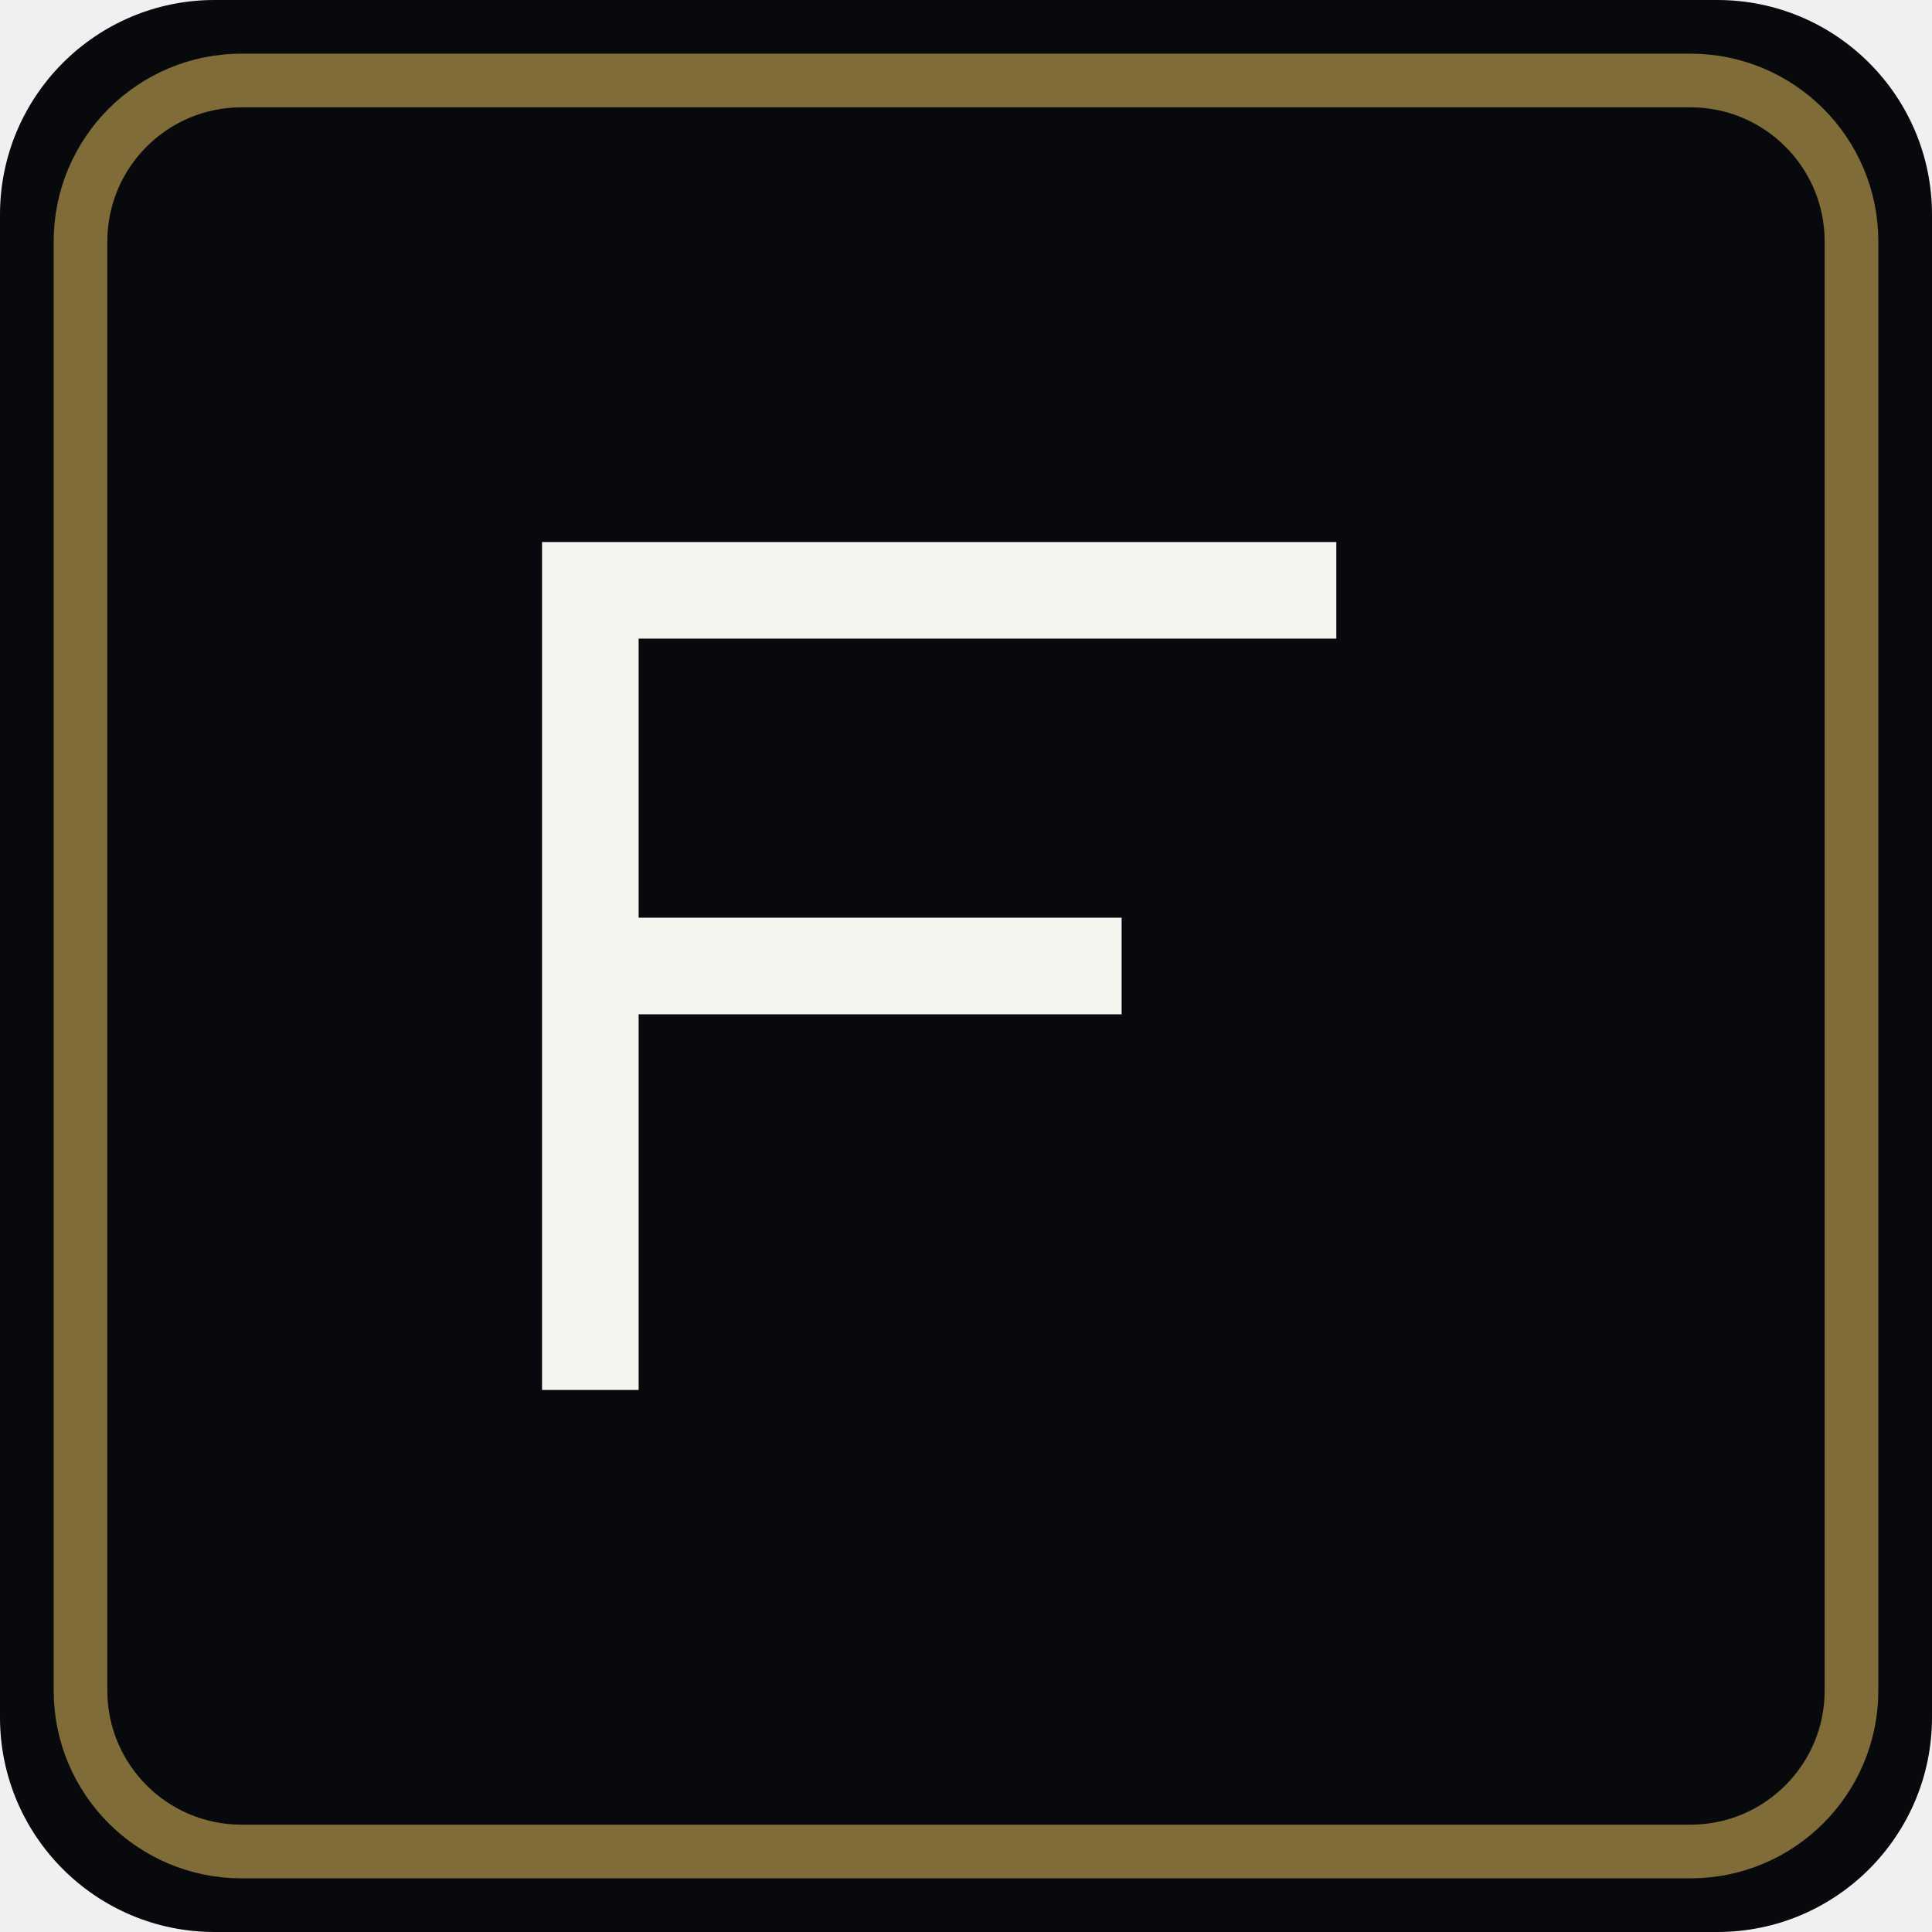
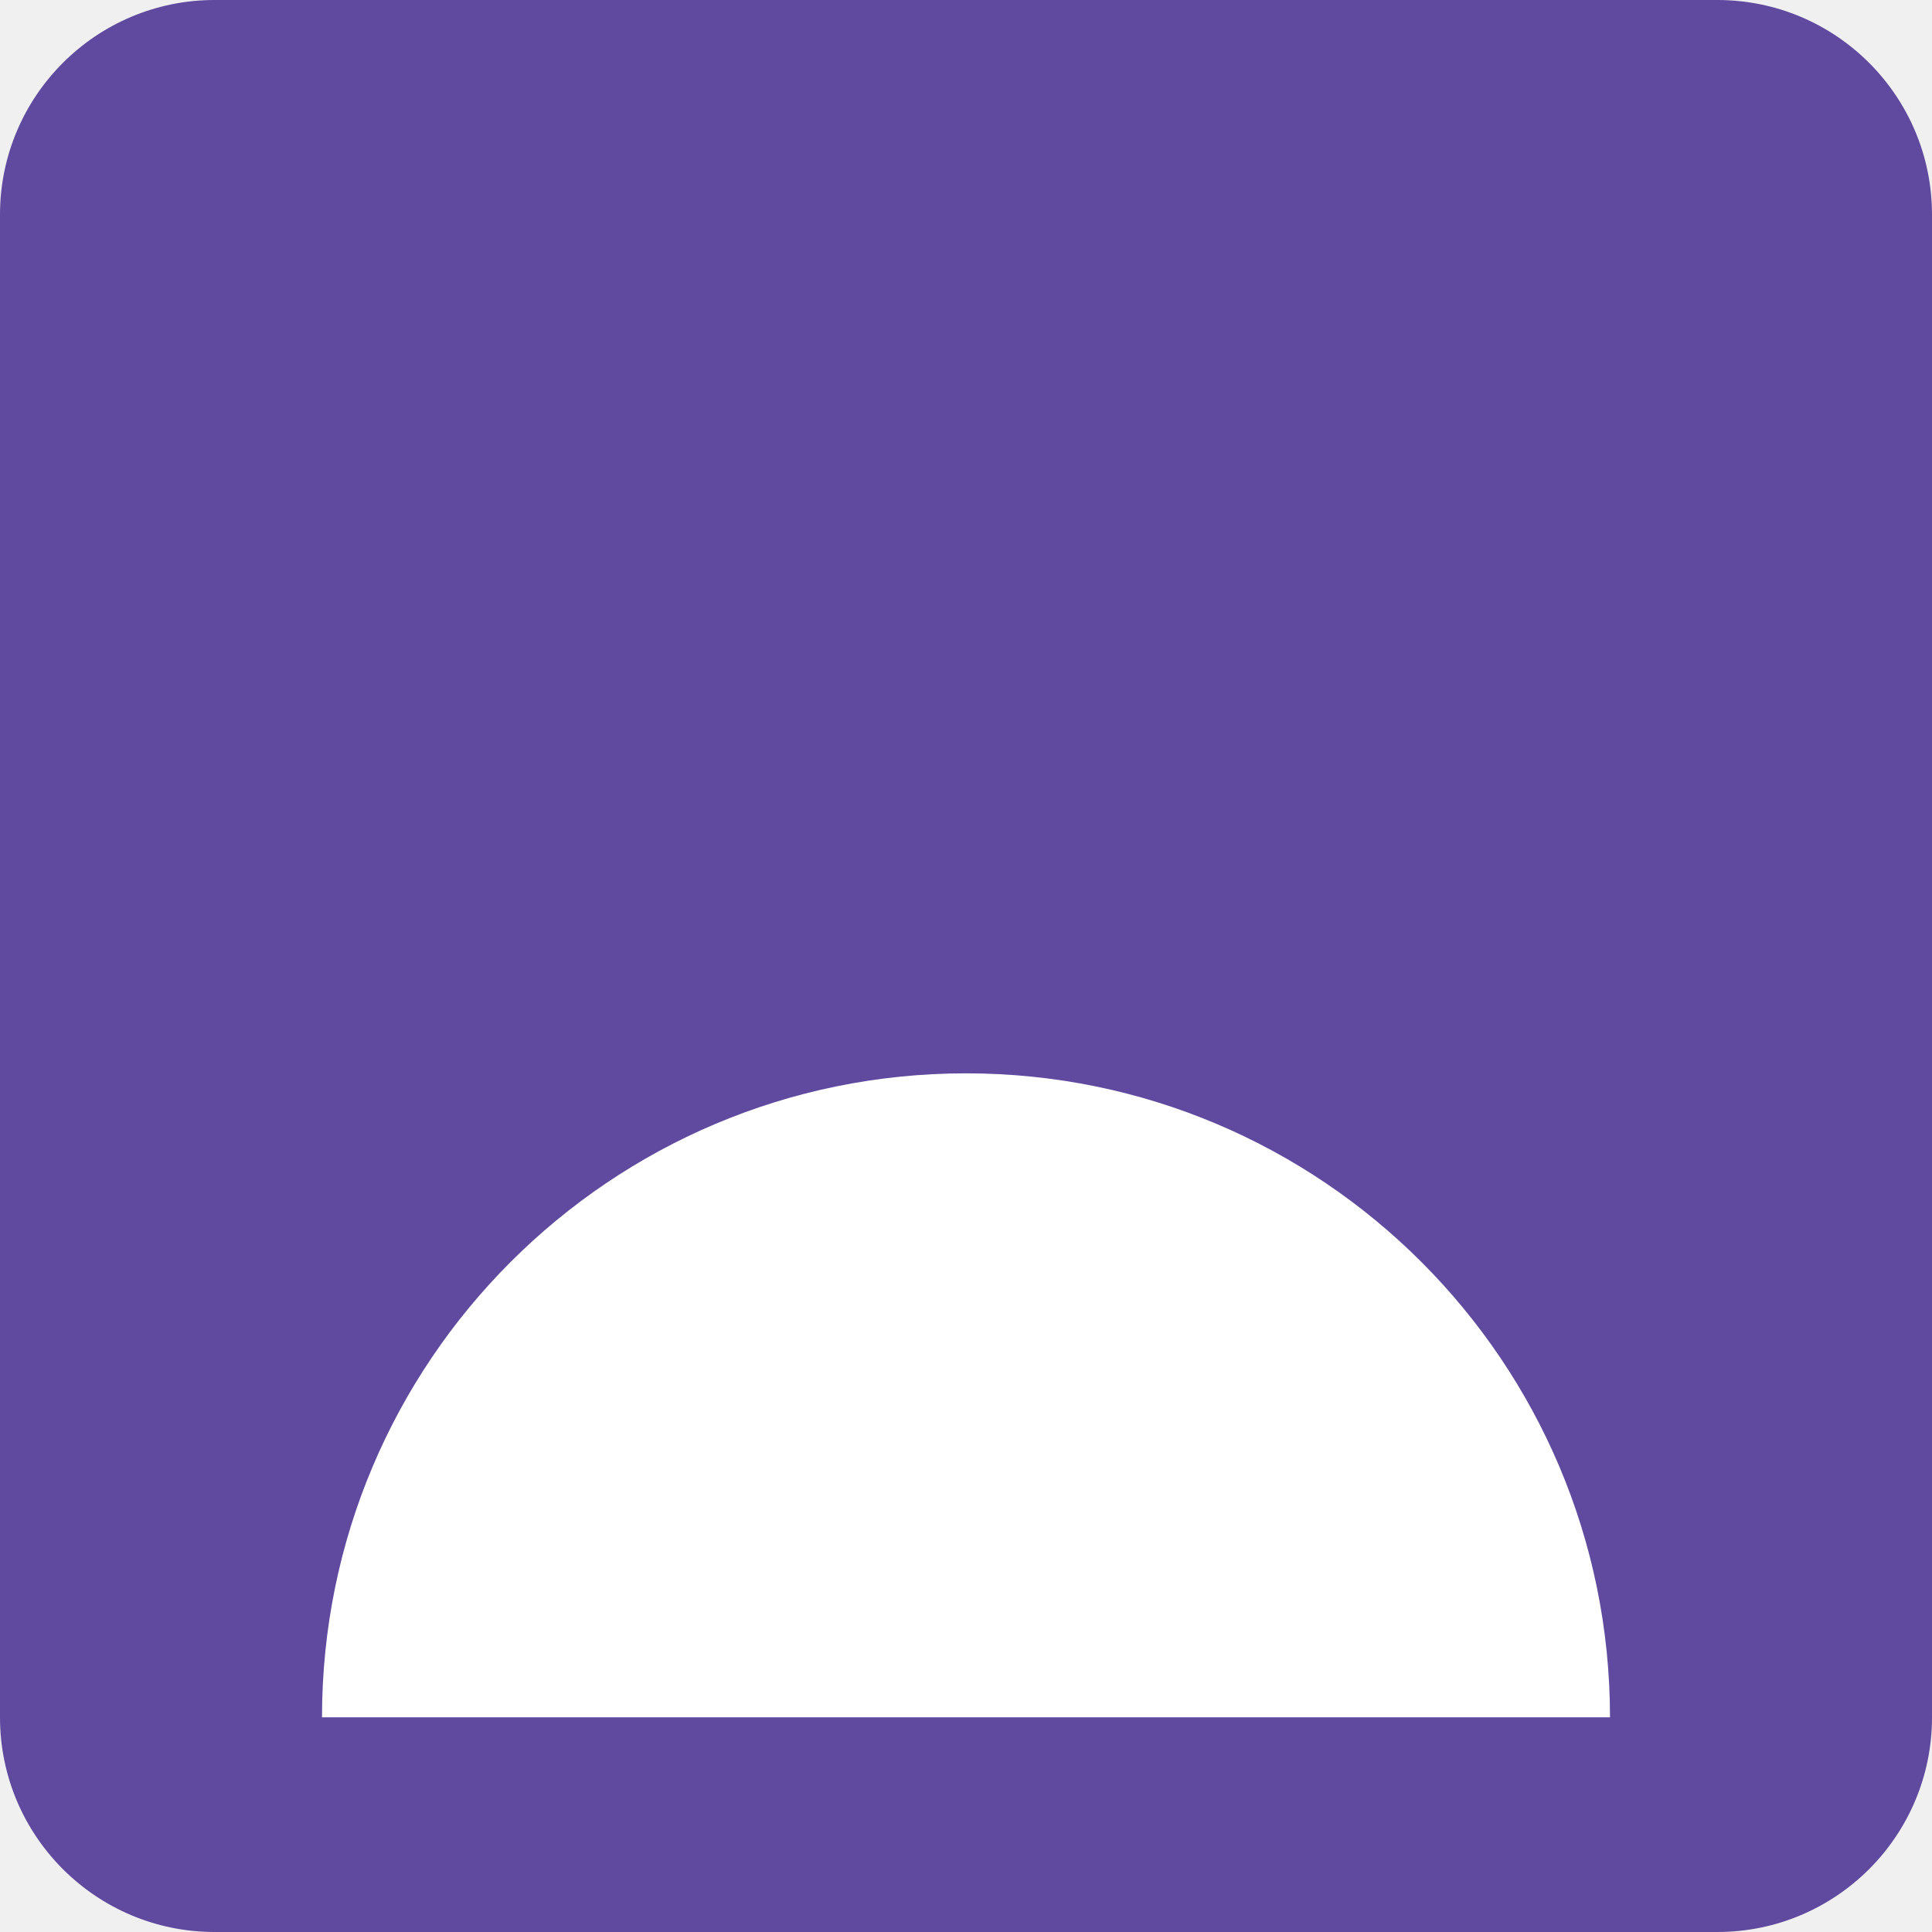
<svg xmlns="http://www.w3.org/2000/svg" viewBox="0 0 36 36" width="36" height="36">
-   <rect width="36" height="36" rx="4" fill="#07090c" />
-   <rect x="1.5" y="1.5" width="33" height="33" rx="3" fill="none" stroke="#cfae57" stroke-opacity="0.6" />
-   <path d="M11 25V11h13M11 18h9" stroke="#f6f4ef" stroke-width="1.8" stroke-linecap="square" fill="none" />
+   <rect width="36" height="36" rx="4" fill="#604A9F" />
+   <path d="M6 32a12 12 0 0 1 24 0Z" fill="#ffffff" />
</svg>
